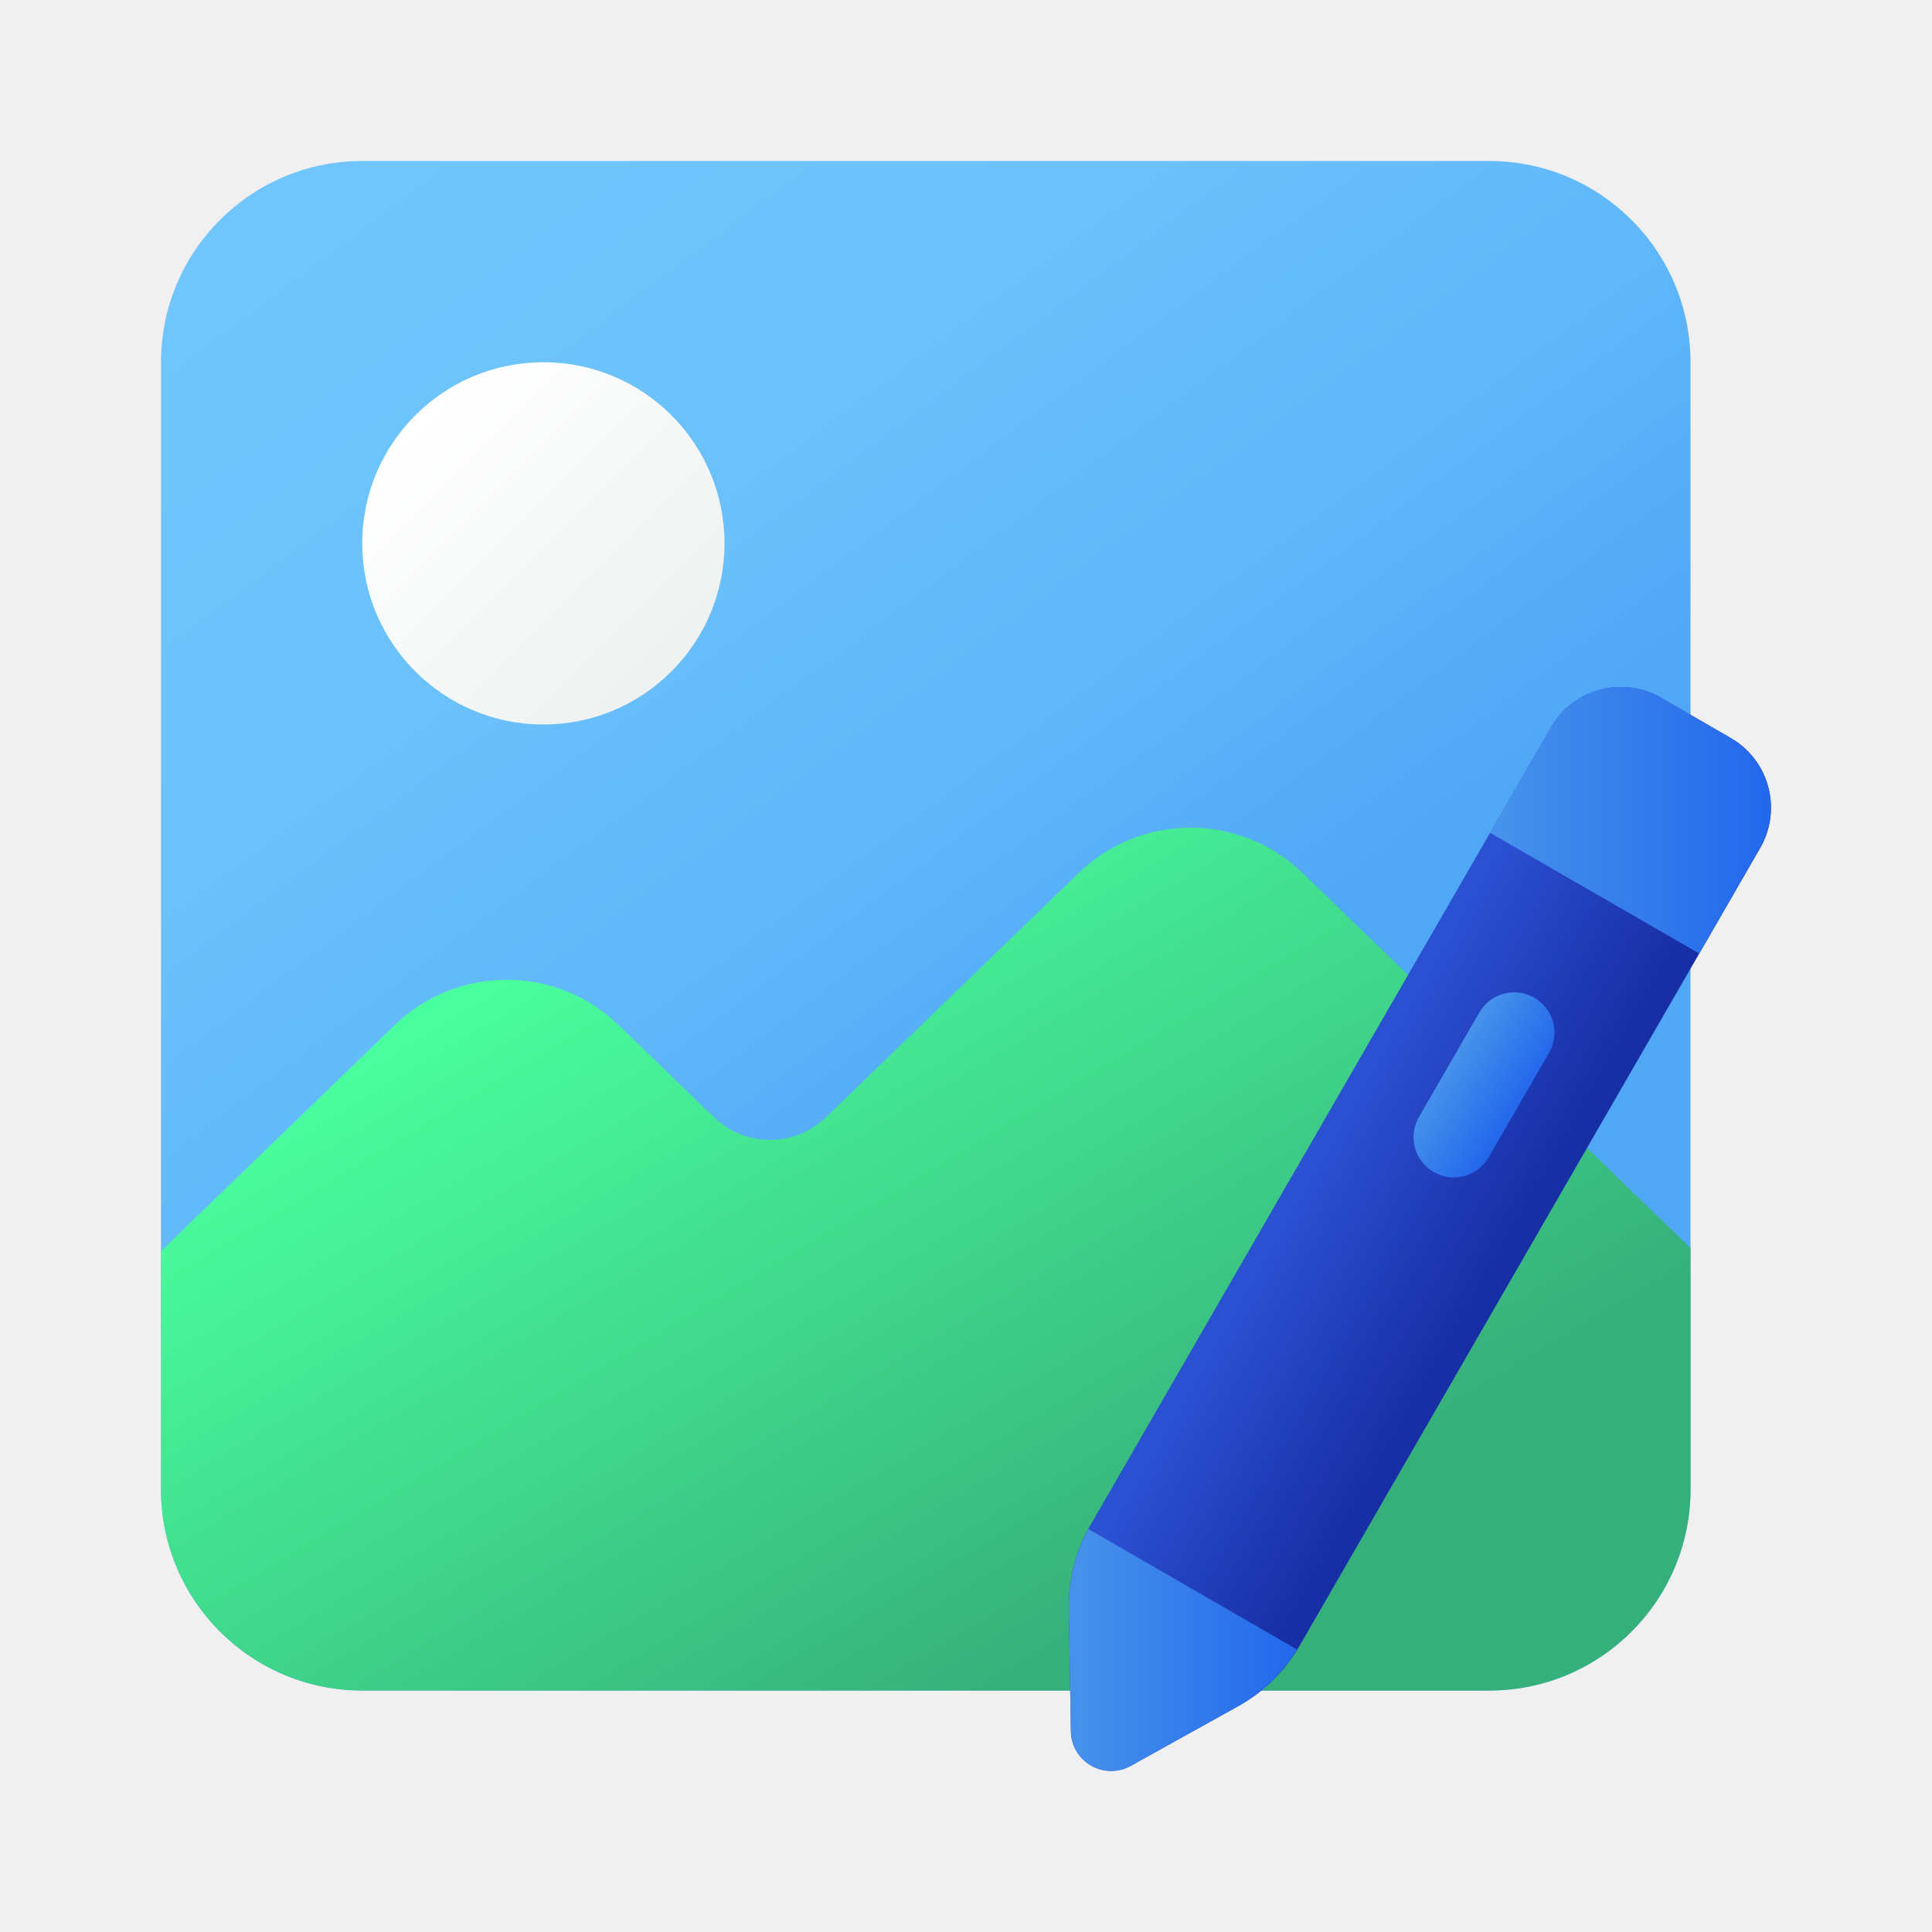
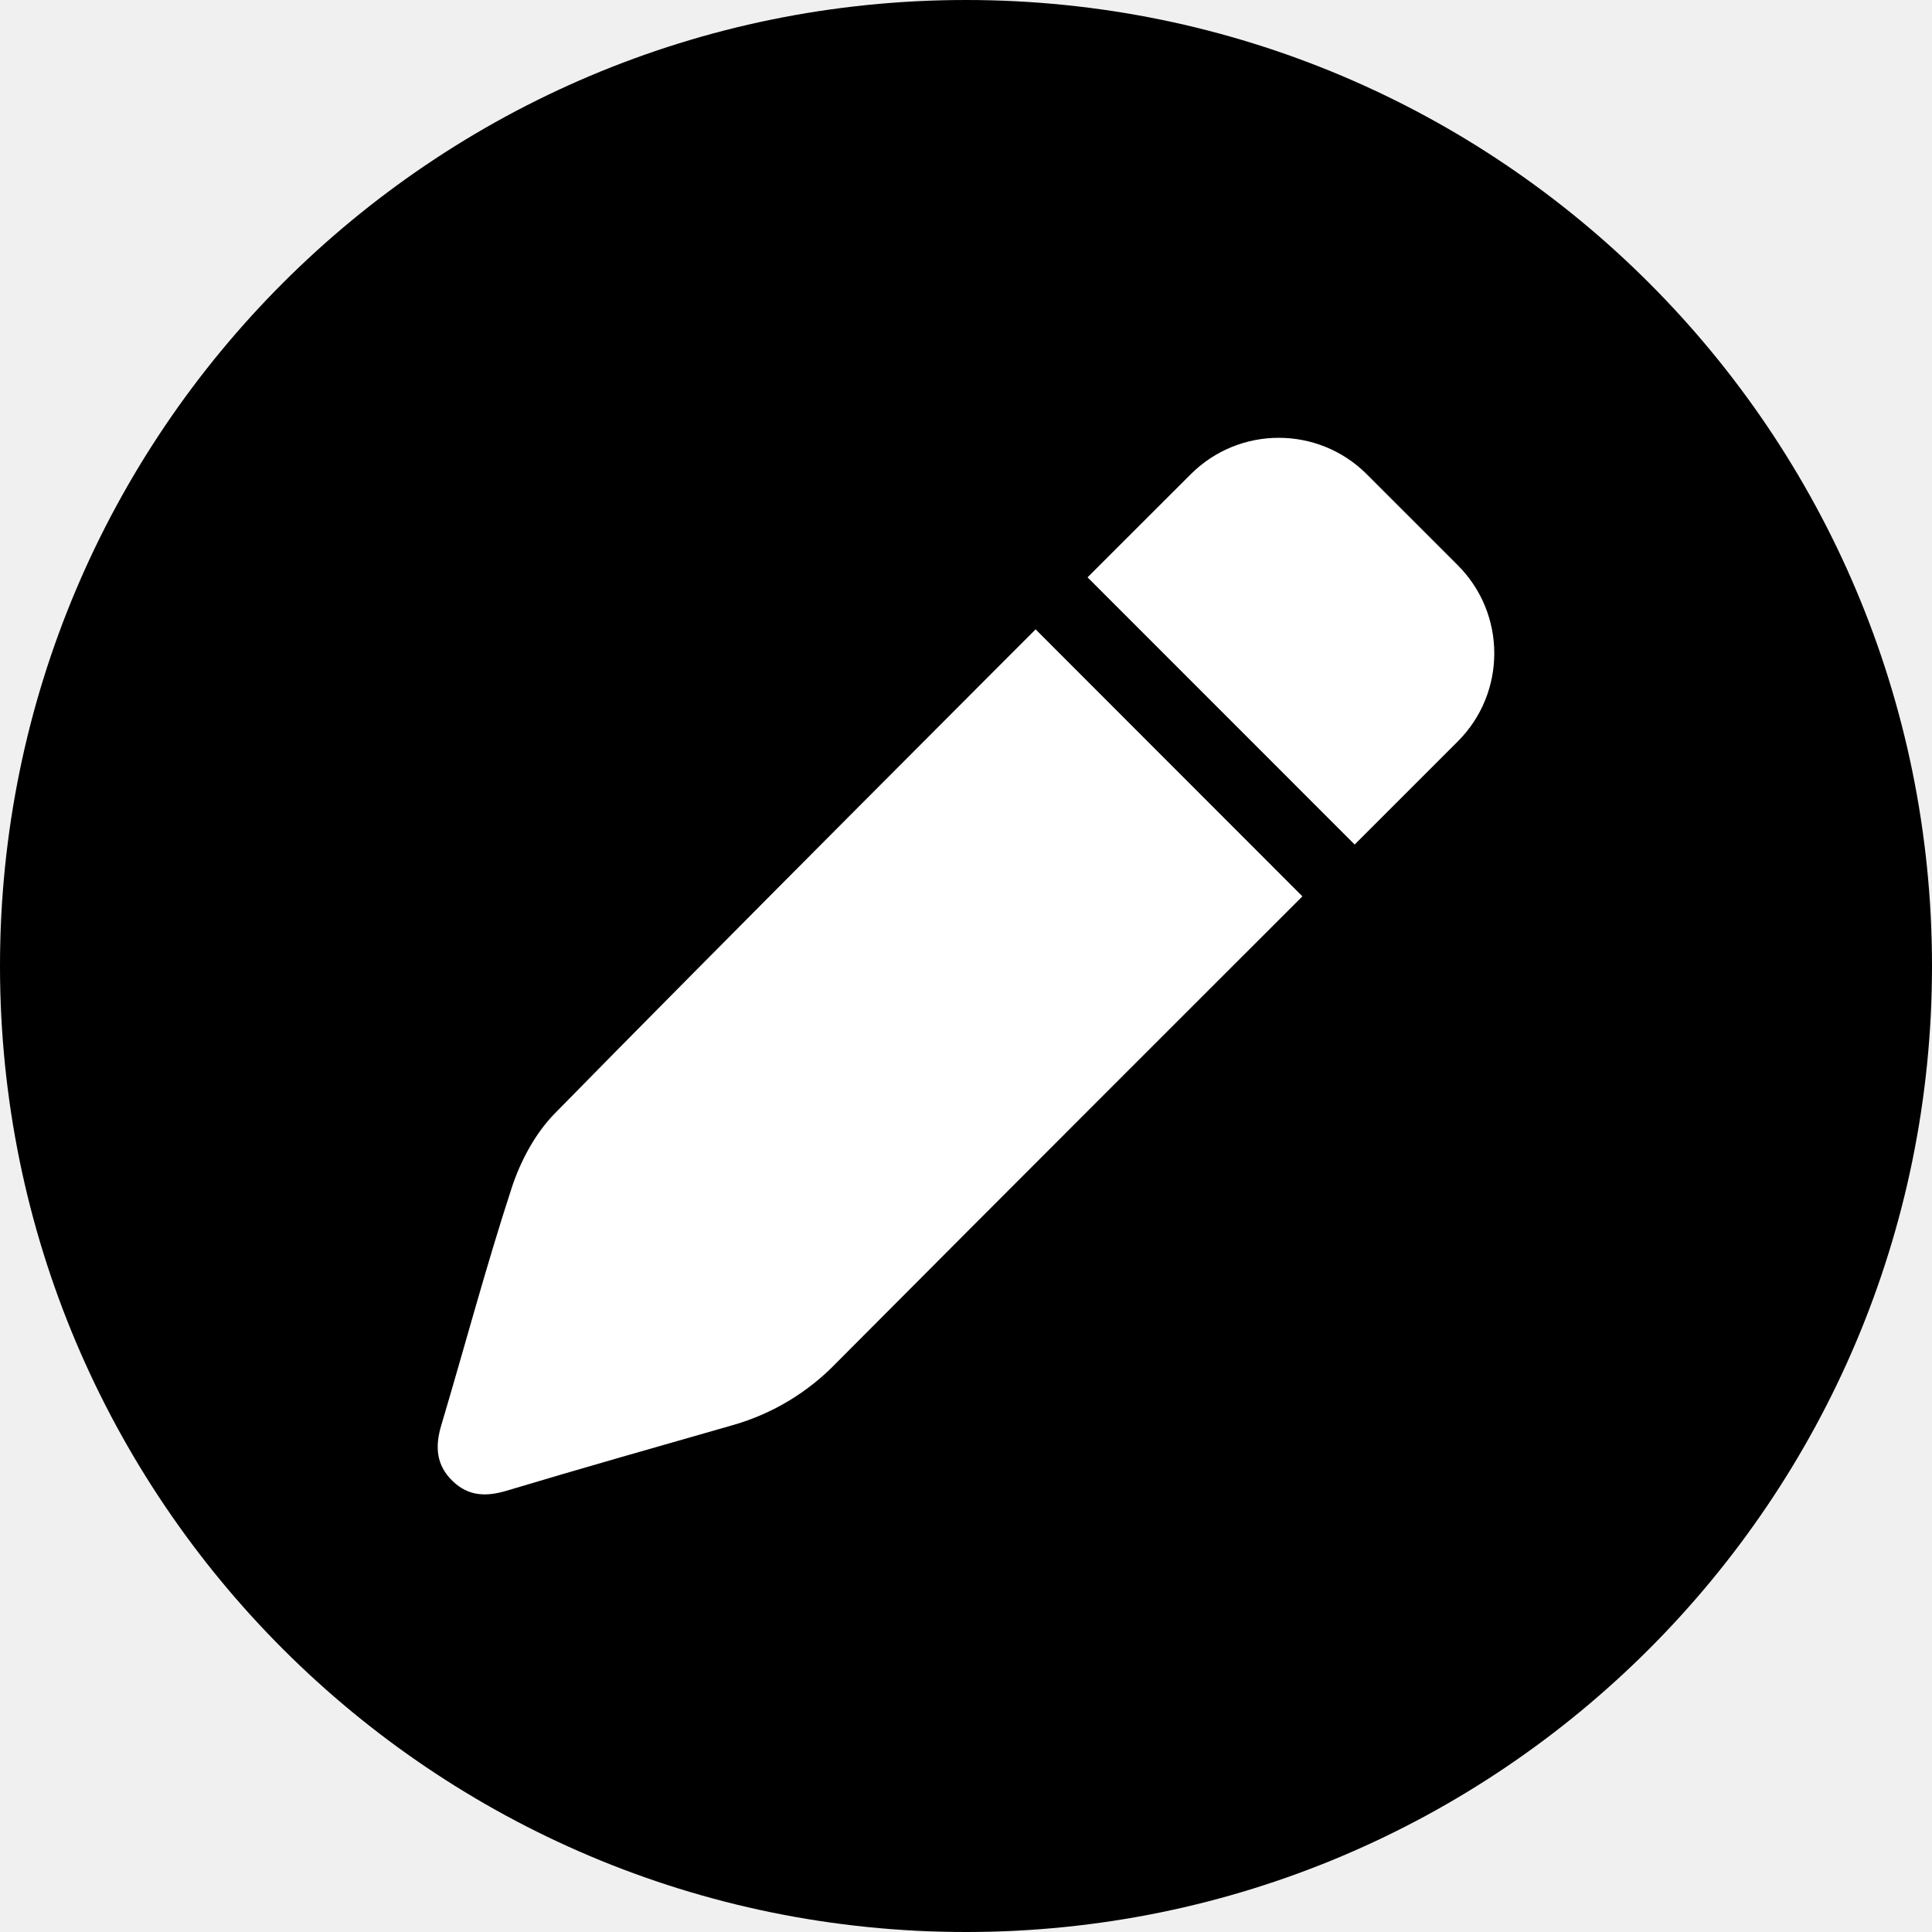
- <svg xmlns="http://www.w3.org/2000/svg" xmlns:xlink="http://www.w3.org/1999/xlink" version="1.1" width="512" height="512" x="0" y="0" viewBox="0 0 48 48" style="enable-background:new 0 0 512 512" xml:space="preserve" class="">
+ <svg xmlns="http://www.w3.org/2000/svg" version="1.1" width="512" height="512" x="0" y="0" viewBox="0 0 512 512" style="enable-background:new 0 0 512 512" xml:space="preserve" class="">
  <g>
-     <linearGradient id="b" x1="8.877" x2="26.589" y1="4.123" y2="27.797" gradientUnits="userSpaceOnUse">
-       <stop offset="0" stop-color="#6fc6fc" />
-       <stop offset=".366" stop-color="#6bc2fb" />
-       <stop offset=".71" stop-color="#60b7f9" />
-       <stop offset="1" stop-color="#50a7f6" />
-     </linearGradient>
-     <linearGradient id="c" x1="15.496" x2="26.733" y1="22.189" y2="40.919" gradientUnits="userSpaceOnUse">
-       <stop offset="0" stop-color="#4aff9e" />
-       <stop offset="1" stop-color="#36b07b" />
-     </linearGradient>
-     <linearGradient id="d" x1="10.318" x2="16.682" y1="10.318" y2="16.682" gradientUnits="userSpaceOnUse">
-       <stop offset="0" stop-color="#fff" />
-       <stop offset="1" stop-color="#edf2f0" />
-     </linearGradient>
-     <linearGradient id="e" x1="32.424" x2="36.796" y1="29.593" y2="32.091" gradientUnits="userSpaceOnUse">
-       <stop offset="0" stop-color="#2b50d2" />
-       <stop offset="1" stop-color="#182ea5" />
-     </linearGradient>
-     <linearGradient id="a" x1="26.554" x2="32.225" y1="40.995" y2="40.995" gradientUnits="userSpaceOnUse">
-       <stop offset="0" stop-color="#4793eb" />
-       <stop offset="1" stop-color="#2367ec" />
-     </linearGradient>
-     <linearGradient xlink:href="#a" id="f" x1="37.022" x2="44" y1="20.378" y2="20.378" />
-     <linearGradient xlink:href="#a" id="g" x1="35.963" x2="37.742" y1="26.379" y2="27.505" gradientTransform="rotate(60 36.871 26.953)" />
-     <rect width="38" height="38" x="4" y="4" fill="url(#b)" rx="5" opacity="1" data-original="url(#b)" class="" />
-     <path fill="url(#c)" d="m42 31.007-9.64-9.319a4 4 0 0 0-5.56 0l-6.28 6.07a2 2 0 0 1-2.78 0l-2.371-2.291a4 4 0 0 0-5.56 0L4 31.082V37a5 5 0 0 0 5 5h28a5 5 0 0 0 5-5z" opacity="1" data-original="url(#c)" />
-     <circle cx="13.5" cy="13.5" r="4.5" fill="url(#d)" opacity="1" data-original="url(#d)" />
-     <path fill="url(#e)" d="m30.763 42.389-2.672 1.484a1 1 0 0 1-1.485-.858l-.052-3.055a4 4 0 0 1 .536-2.068l11.446-19.825a2 2 0 0 1 2.732-.732l1.732 1a2 2 0 0 1 .732 2.732L32.286 40.892a4 4 0 0 1-1.523 1.497z" opacity="1" data-original="url(#e)" />
-     <path fill="url(#a)" d="M27.042 37.989a4.01 4.01 0 0 0-.488 1.97l.052 3.056a1 1 0 0 0 1.485.858l2.672-1.484a3.986 3.986 0 0 0 1.462-1.407z" opacity="1" data-original="url(#a)" />
-     <path fill="url(#f)" d="m42.218 23.69-5.2-3 1.514-2.623a2 2 0 0 1 2.732-.732l1.732 1a2 2 0 0 1 .732 2.732z" opacity="1" data-original="url(#f)" />
-     <rect width="5" height="2" x="34.37" y="25.953" fill="url(#g)" rx="1" transform="rotate(-60 36.87 26.954)" opacity="1" data-original="url(#g)" />
+     <g data-name="Layer 2">
+       <circle cx="256" cy="256" r="256" fill="#000000" opacity="1" data-original="#26a1f4" class="" />
+       <g fill="#fff">
+         <path d="m345.15 237.54-.14-.14-70.56-70.61s-86 86-127.44 128.3c-5.16 5.26-9.07 12.58-11.39 19.66-6.8 20.79-12.43 42-18.69 63-1.68 5.63-1.34 10.59 3.07 14.79 4.16 4 8.84 4.14 14.24 2.52 20-6 40.13-11.71 60.22-17.46a61.5 61.5 0 0 0 27.16-16.39c39.48-39.72 123.53-123.67 123.53-123.67zM386.34 149.81l-24.13-24.13a33 33 0 0 0-46.65 0L288.21 153 359 223.81l27.35-27.35a33 33 0 0 0-.01-46.65z" fill="#ffffff" opacity="1" data-original="#ffffff" class="" />
+       </g>
+     </g>
  </g>
</svg>
